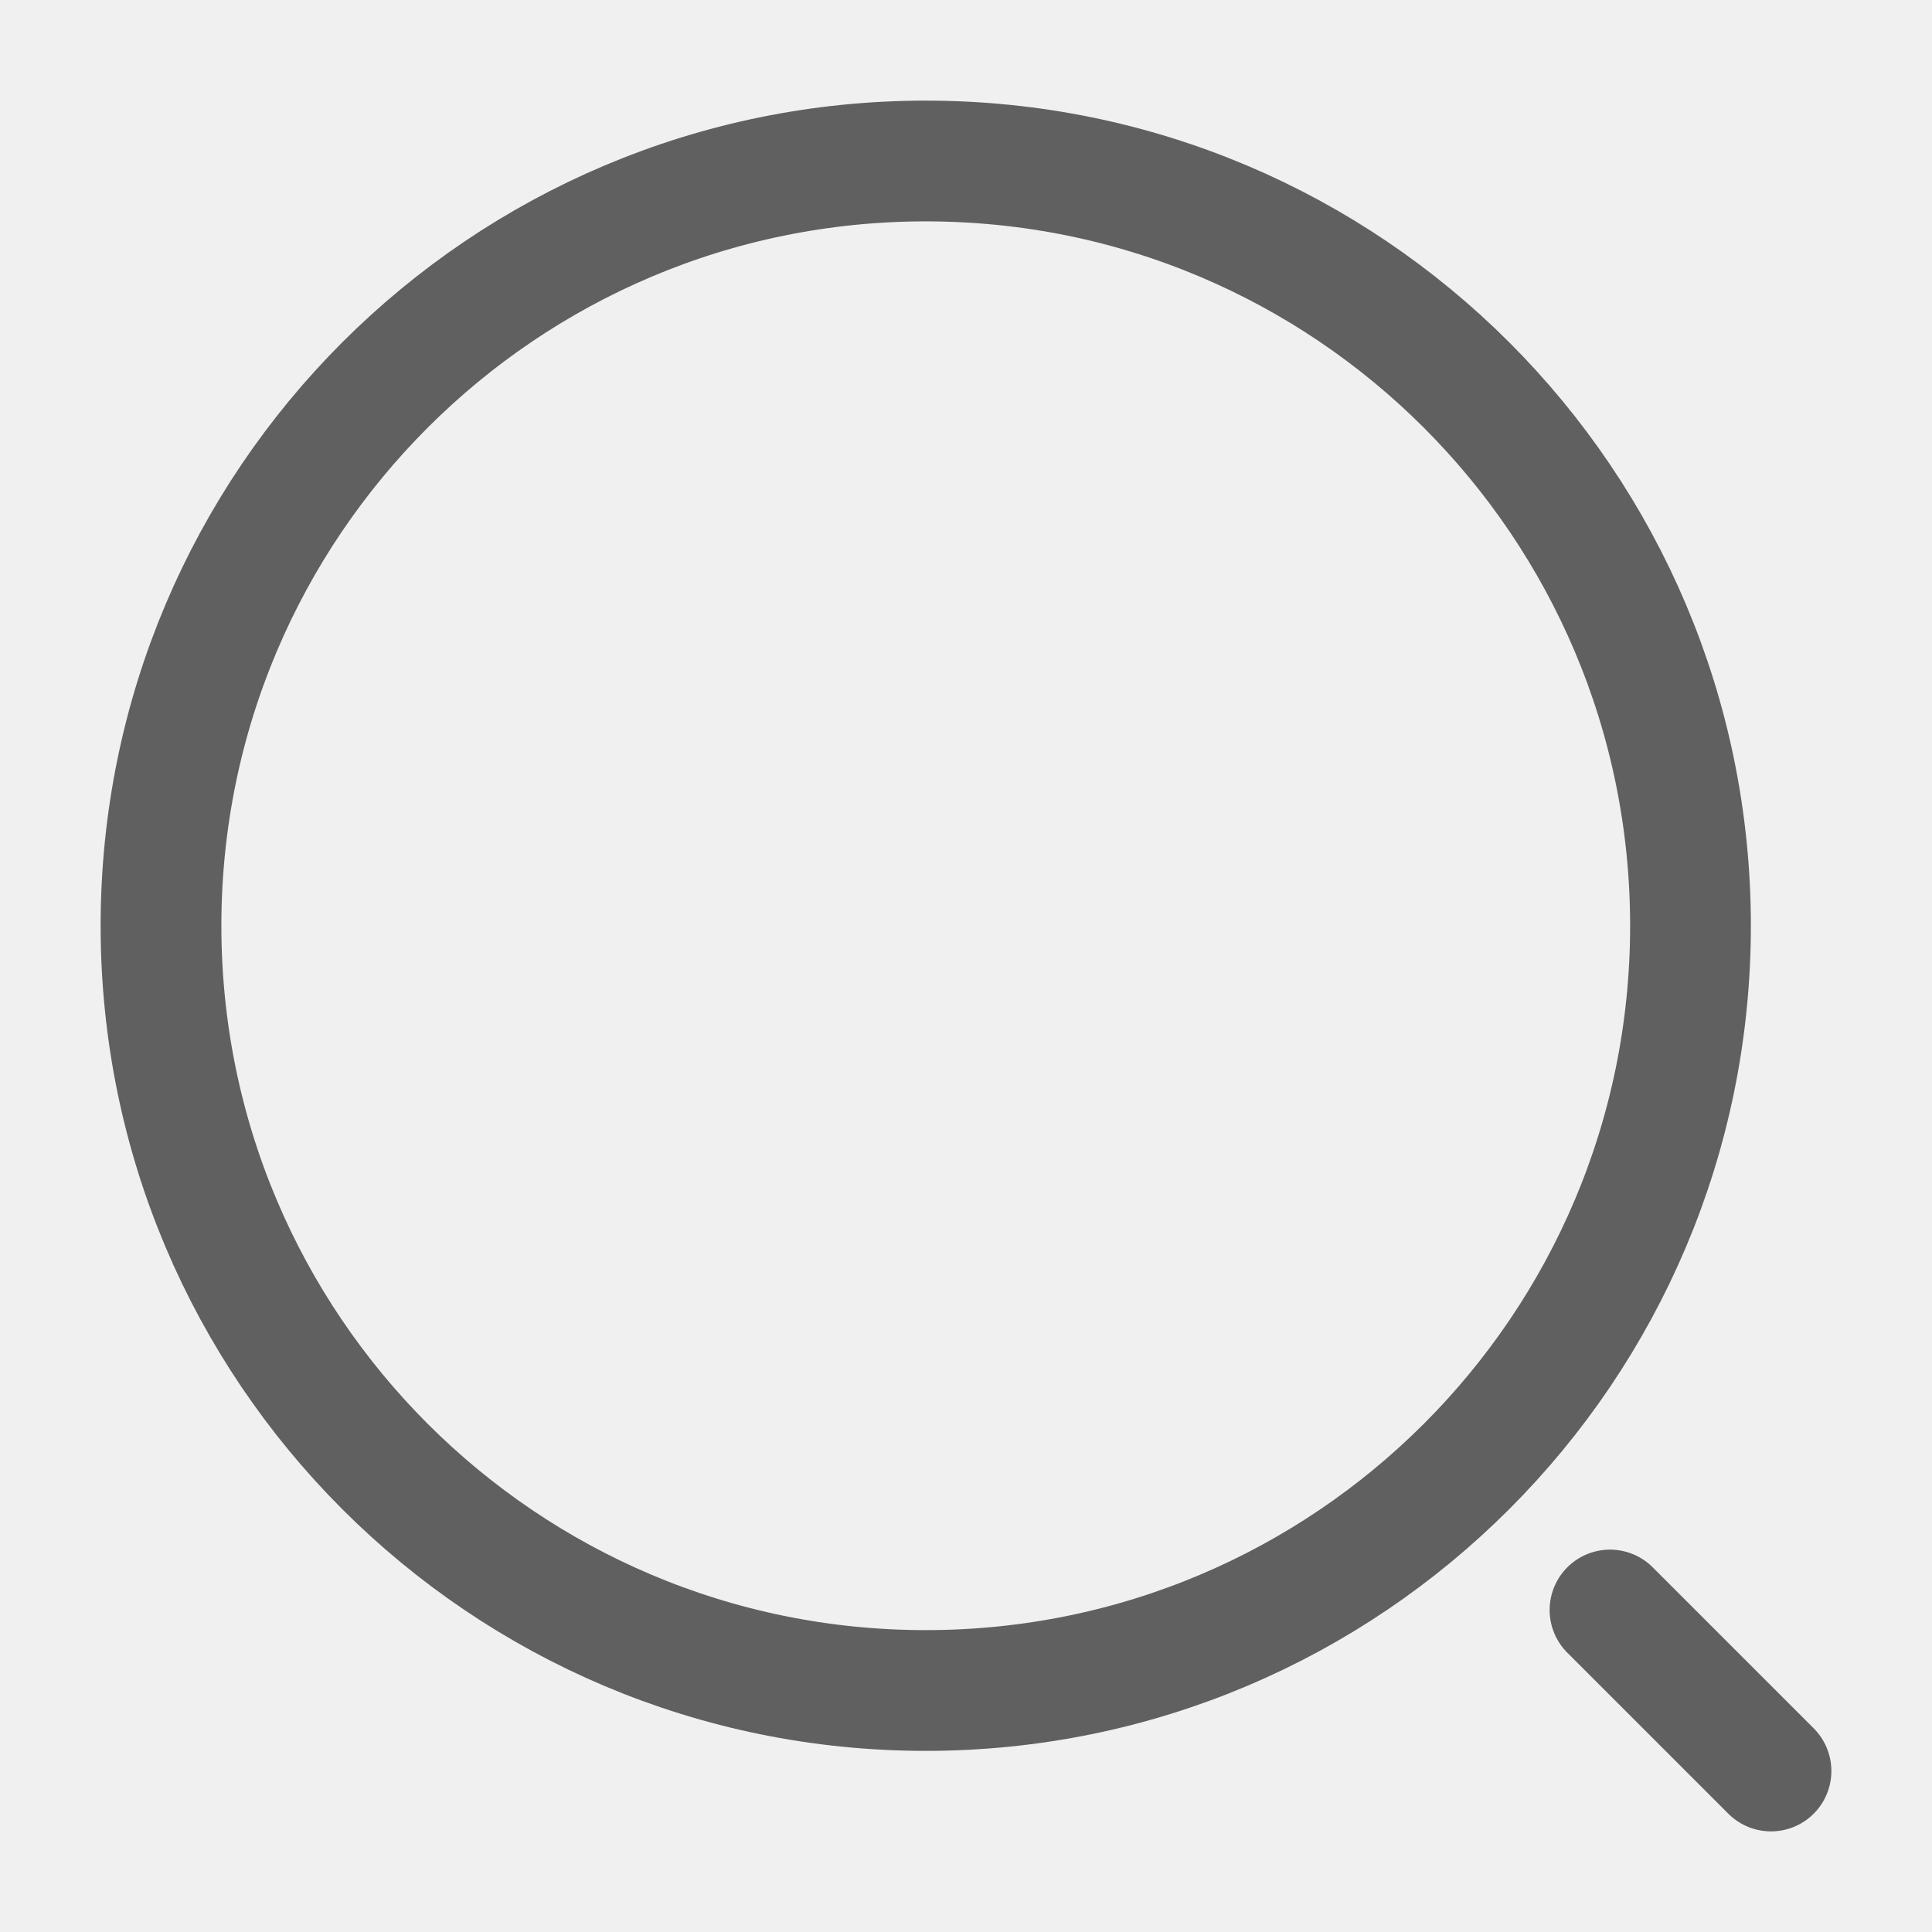
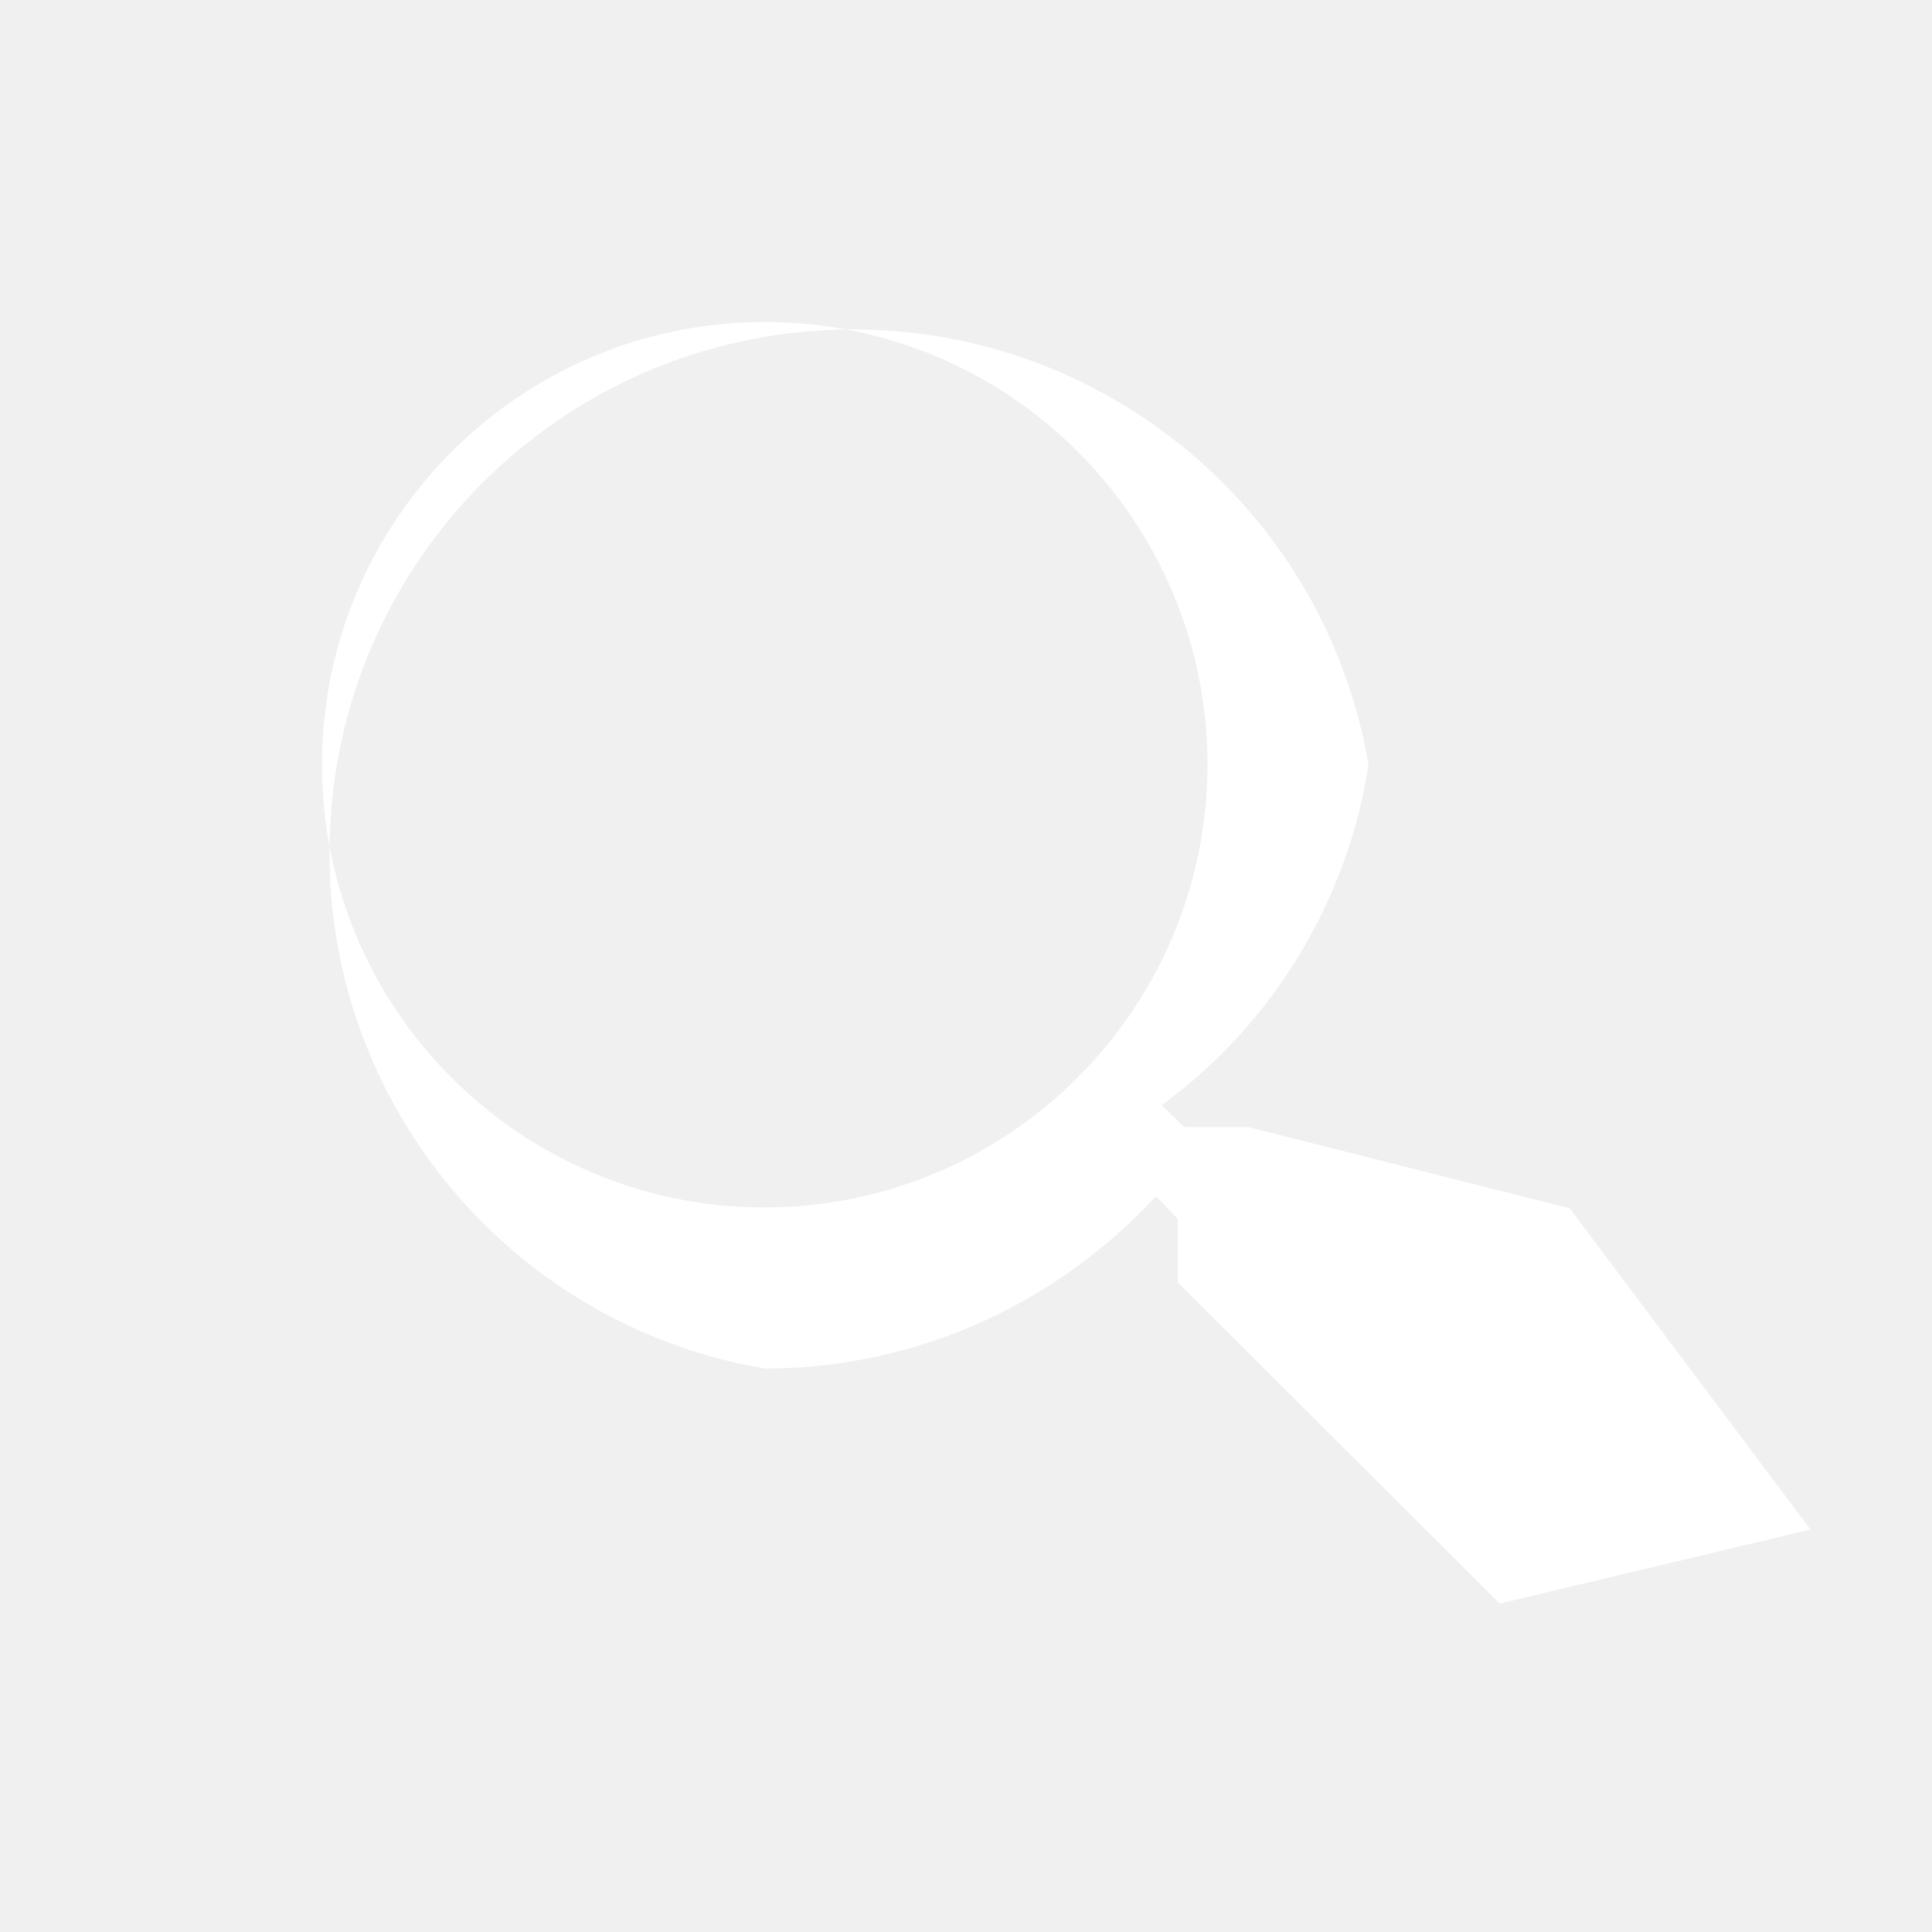
- <svg xmlns="http://www.w3.org/2000/svg" id="search-normal" width="24" height="24" viewBox="0 0 24 24" fill="">
-   <path id="Vector" d="M19,9.5A9.5,9.5,0,1,1,9.5,0,9.5,9.5,0,0,1,19,9.5Z" transform="translate(2 2)" fill="none" stroke="#606060" stroke-linecap="round" stroke-linejoin="round" stroke-width="1.5" />
-   <path id="Vector-2" data-name="Vector" d="M2,2,0,0" transform="translate(20 20)" fill="none" stroke="#606060" stroke-linecap="round" stroke-linejoin="round" stroke-width="1.5" />
-   <path id="Vector-3" data-name="Vector" d="M0,0H24V24H0Z" fill="none" opacity="0" />
+ <svg xmlns="http://www.w3.org/2000/svg" width="24" height="24" viewBox="0 0 24 24" fill="#FFFFFF">
+   <path fill="none" d="M0 0h24v24H0z" />
+   <path d="M15.5 14h-.79l-.28-.27A6.47 6.47 0 0 0 17 9.5 6.5 6.5 0 1 0 9.5 17c1.92 0 3.65-.83 4.86-2.14l.27.28v.79l4 3.99L22.49 19 19.5 15.01zM9.5 15A5.5 5.5 0 1 1 15 9.5 5.51 5.51 0 0 1 9.5 15z" />
</svg>
